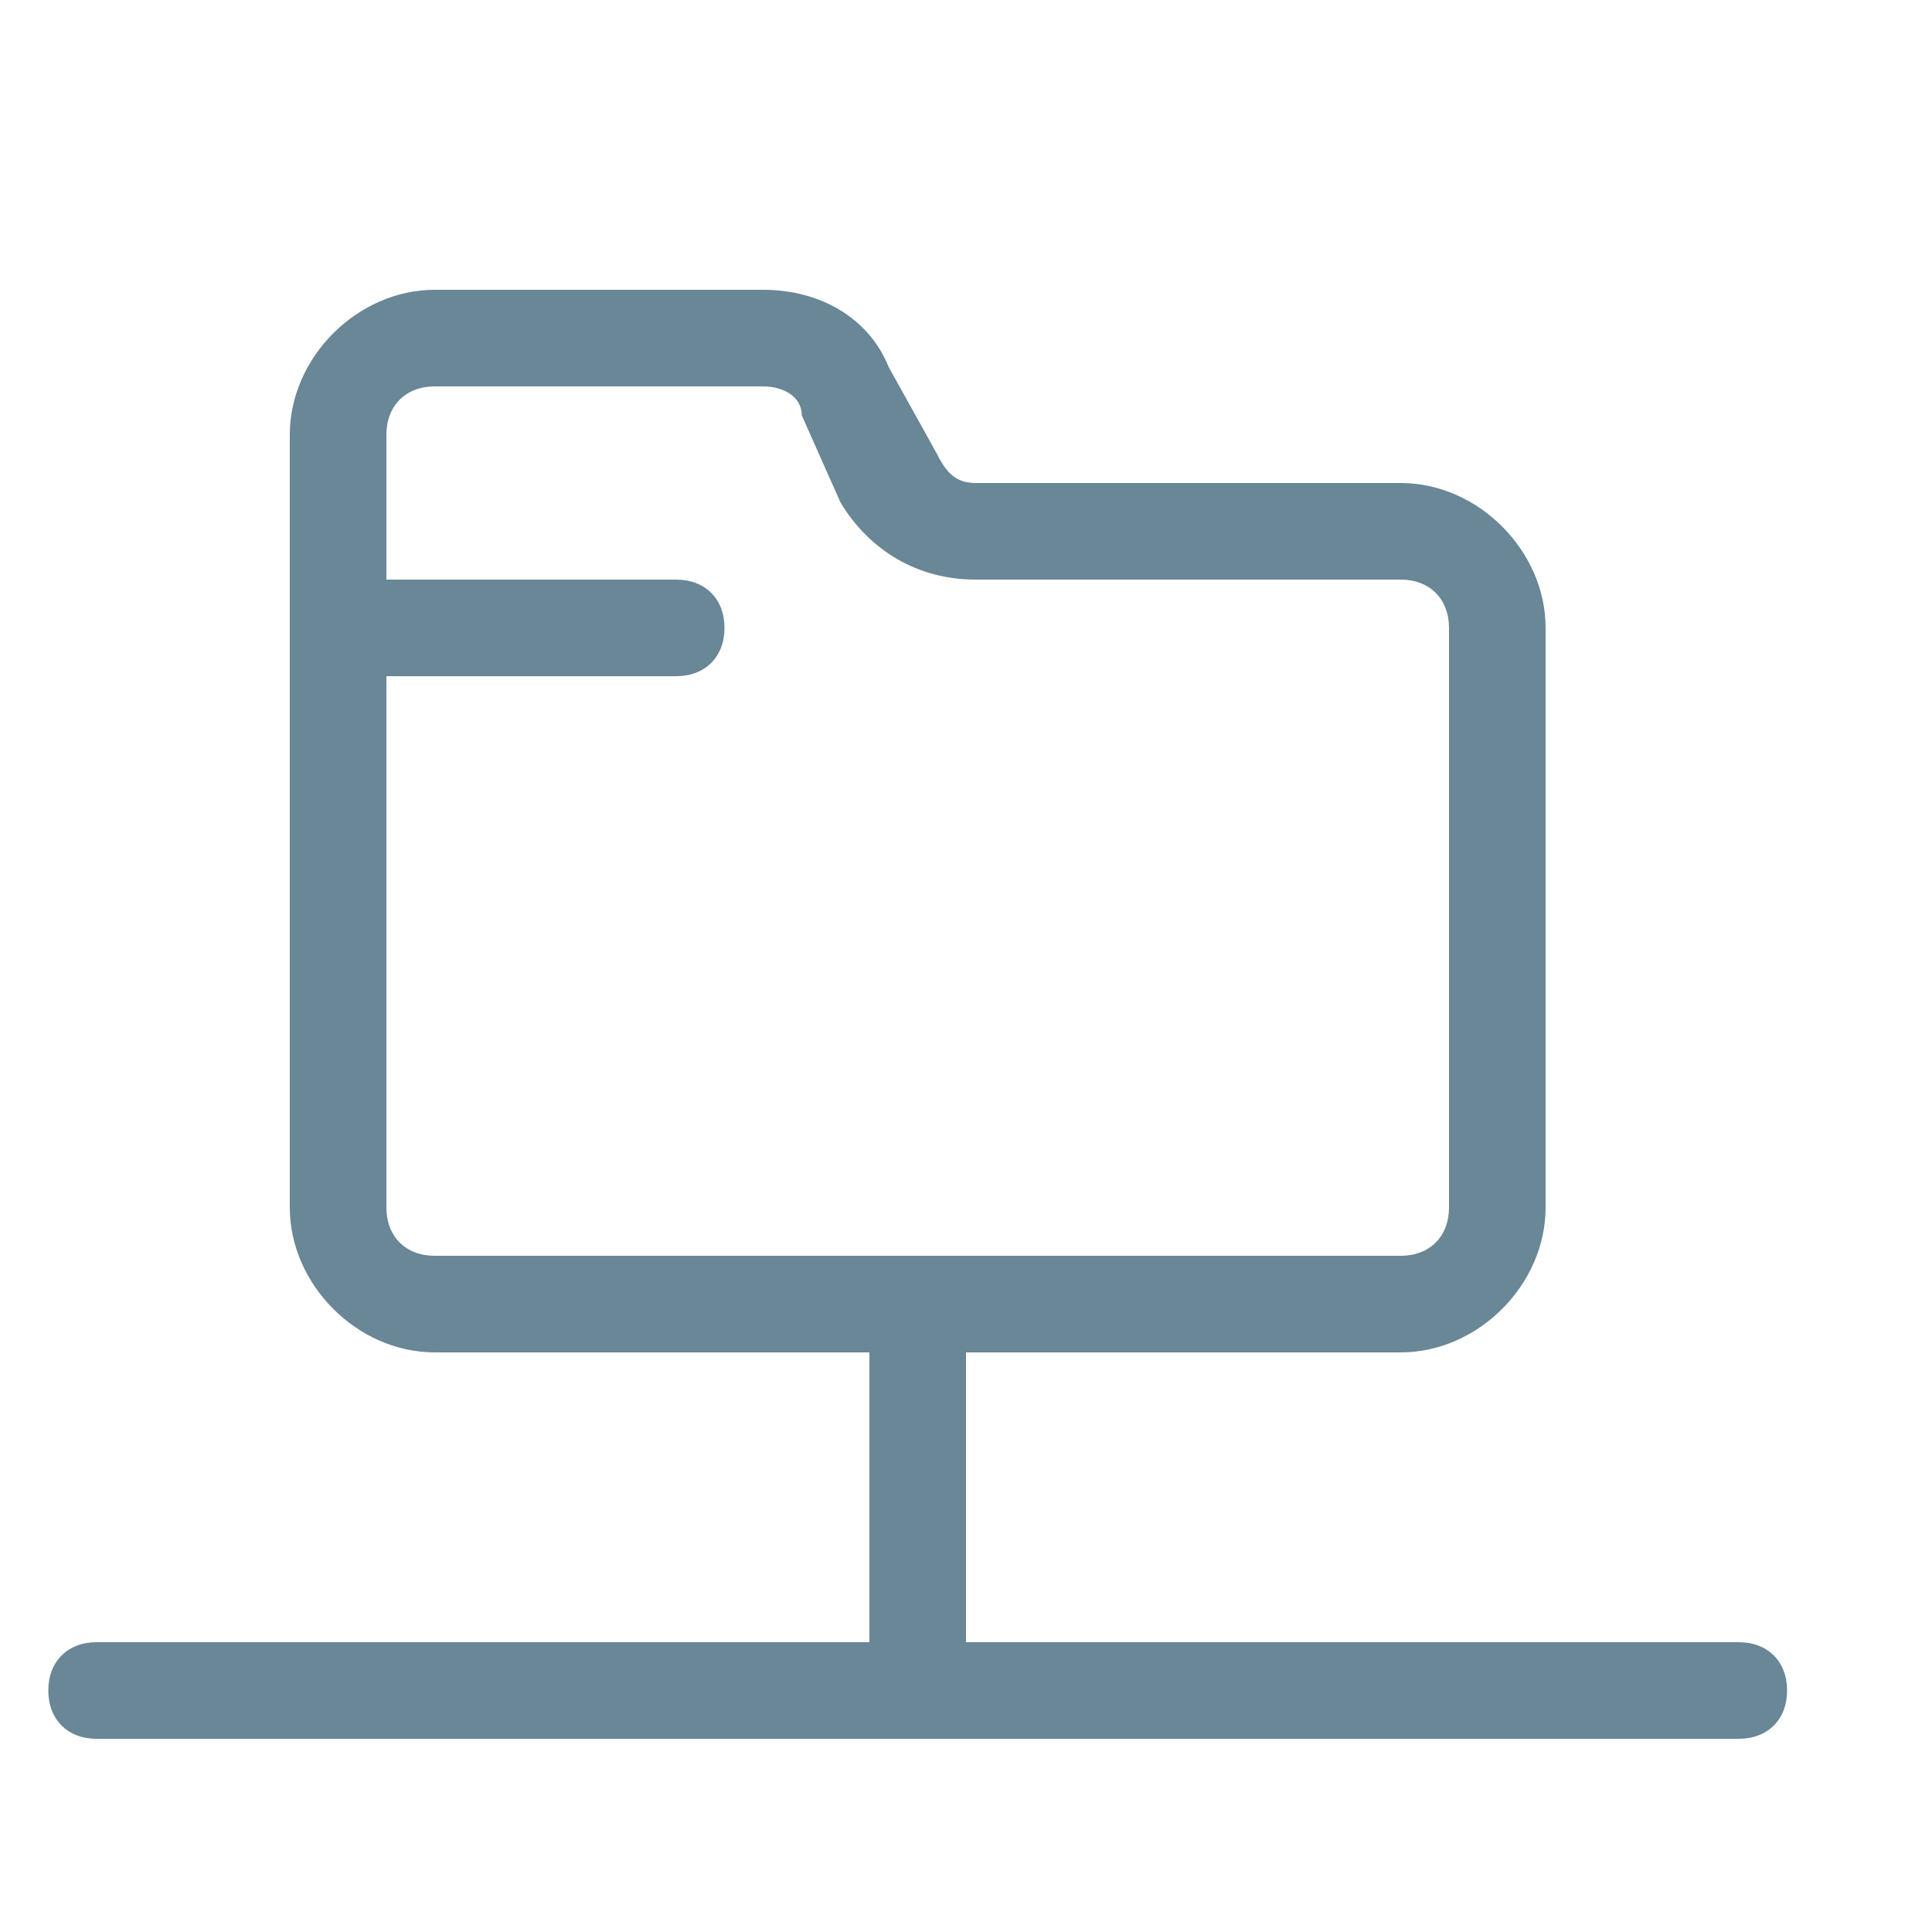
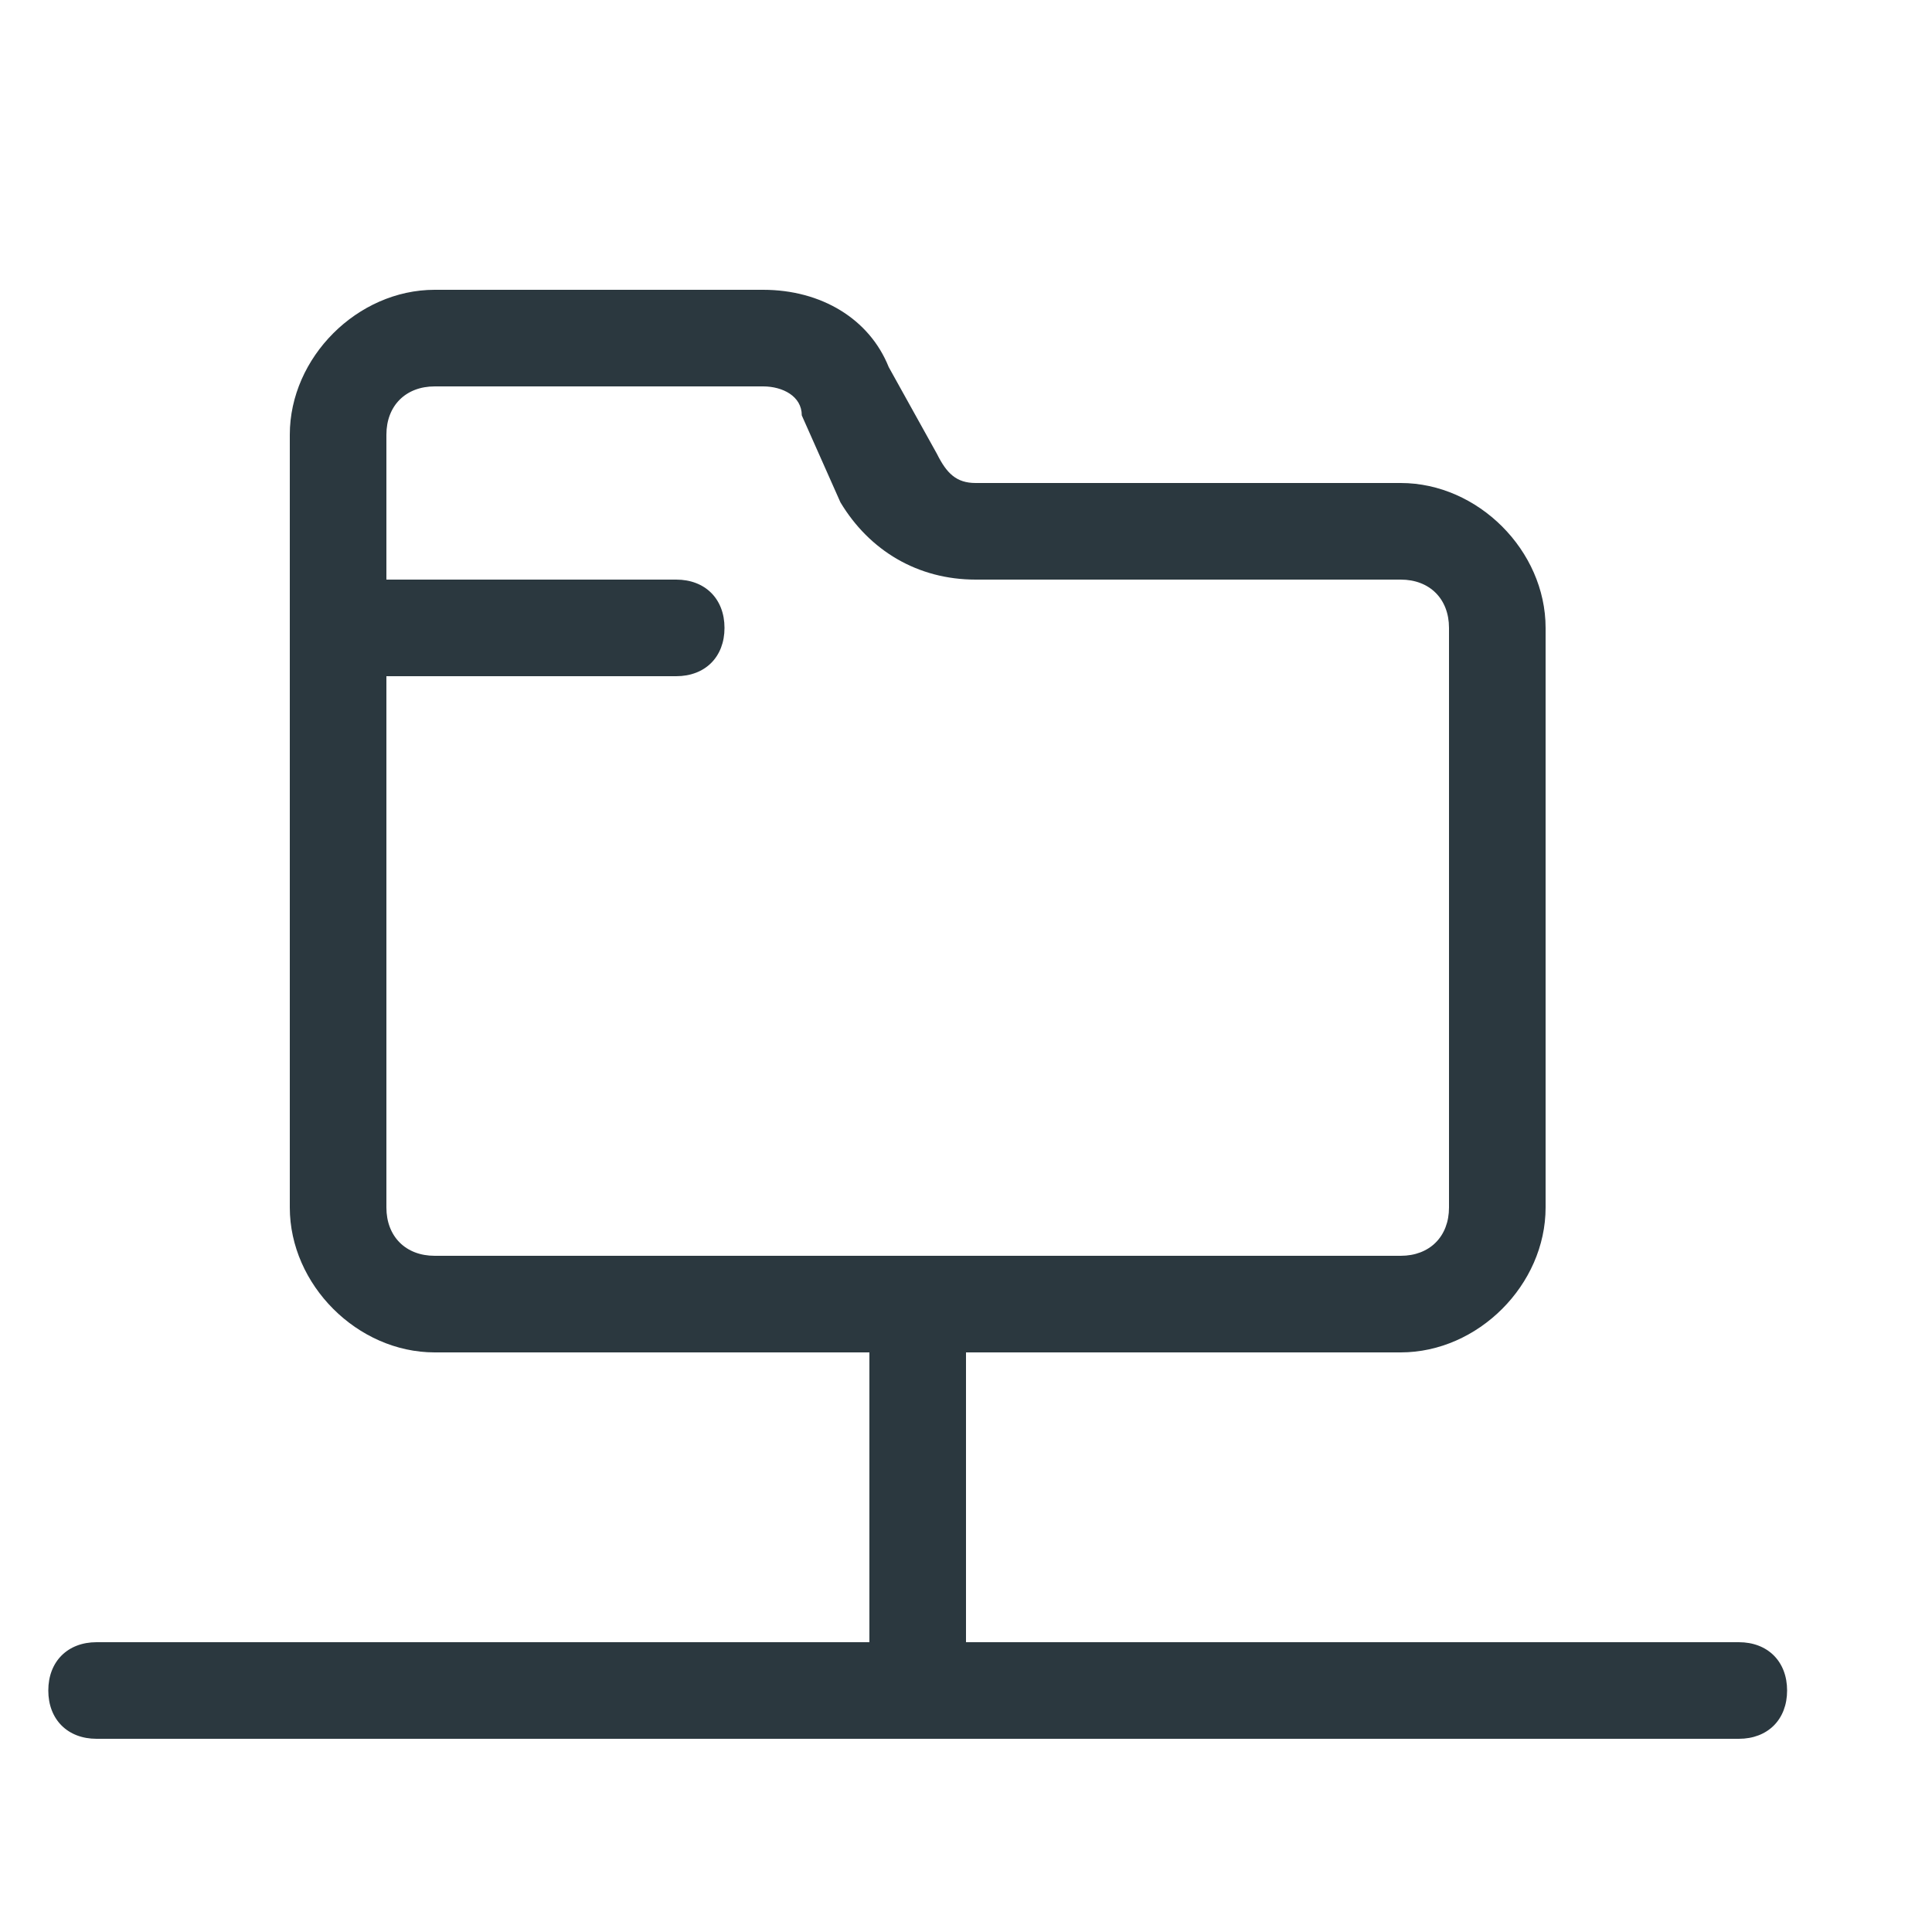
- <svg xmlns="http://www.w3.org/2000/svg" version="1.1" id="Layer_1" x="0px" y="0px" viewBox="0 0 20 20" style="enable-background:new 0 0 20 20;" xml:space="preserve">
+ <svg xmlns="http://www.w3.org/2000/svg" version="1.1" id="Layer_1" x="0px" y="0px" viewBox="0 0 20 20" style="height: 20px; width: 20px" xml:space="preserve">
  <style type="text/css">
- 	.st0{fill:#698796;}
+ 	.st0{fill:#2B383F;}
</style>
  <path class="st0" d="M18,17h-8v-3h4.5c0.8,0,1.5-0.7,1.5-1.5v-6C16,5.7,15.3,5,14.5,5h-4.4C9.9,5,9.8,4.9,9.7,4.7L9.2,3.8  C9,3.3,8.5,3,7.9,3H4.5C3.7,3,3,3.7,3,4.5v8C3,13.3,3.7,14,4.5,14H9v3H1c-0.3,0-0.5,0.2-0.5,0.5S0.7,18,1,18h17  c0.3,0,0.5-0.2,0.5-0.5S18.3,17,18,17z M4,12.5V7h3c0.3,0,0.5-0.2,0.5-0.5S7.3,6,7,6H4V4.5C4,4.2,4.2,4,4.5,4h3.4  c0.2,0,0.4,0.1,0.4,0.3l0.4,0.9C9,5.7,9.5,6,10.1,6h4.4C14.8,6,15,6.2,15,6.5v6c0,0.3-0.2,0.5-0.5,0.5h-10C4.2,13,4,12.8,4,12.5z" />
</svg>
